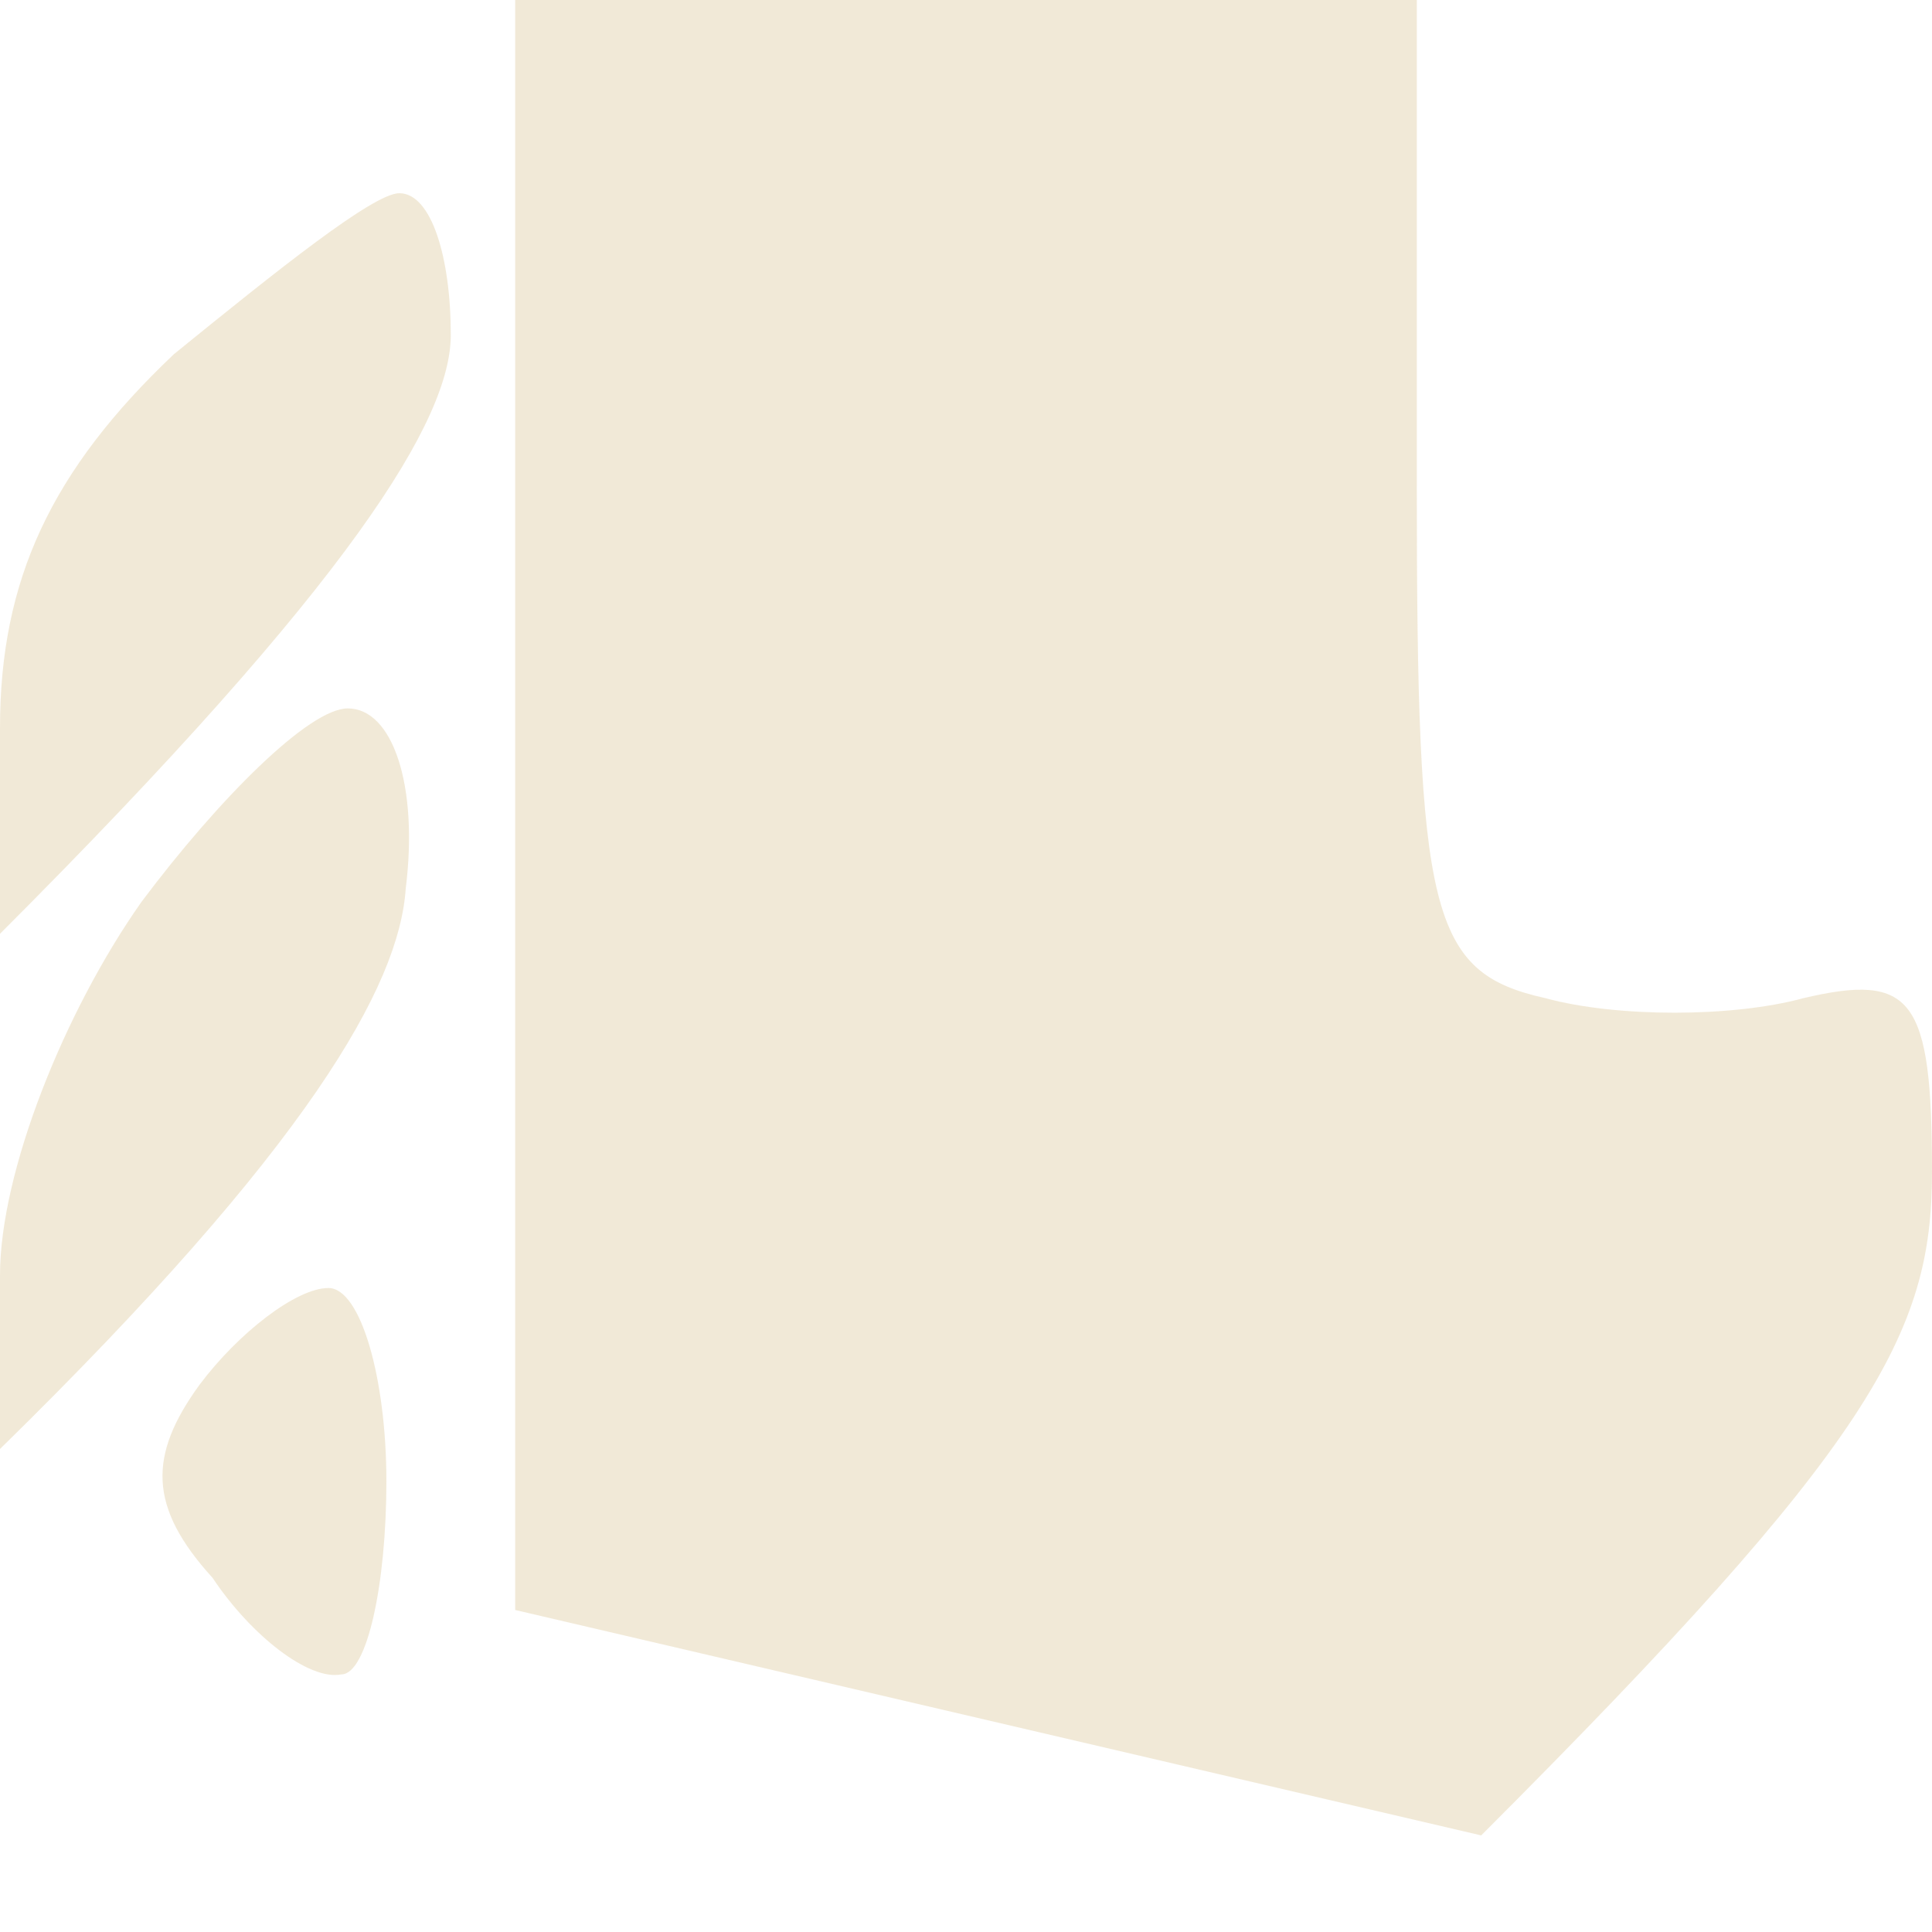
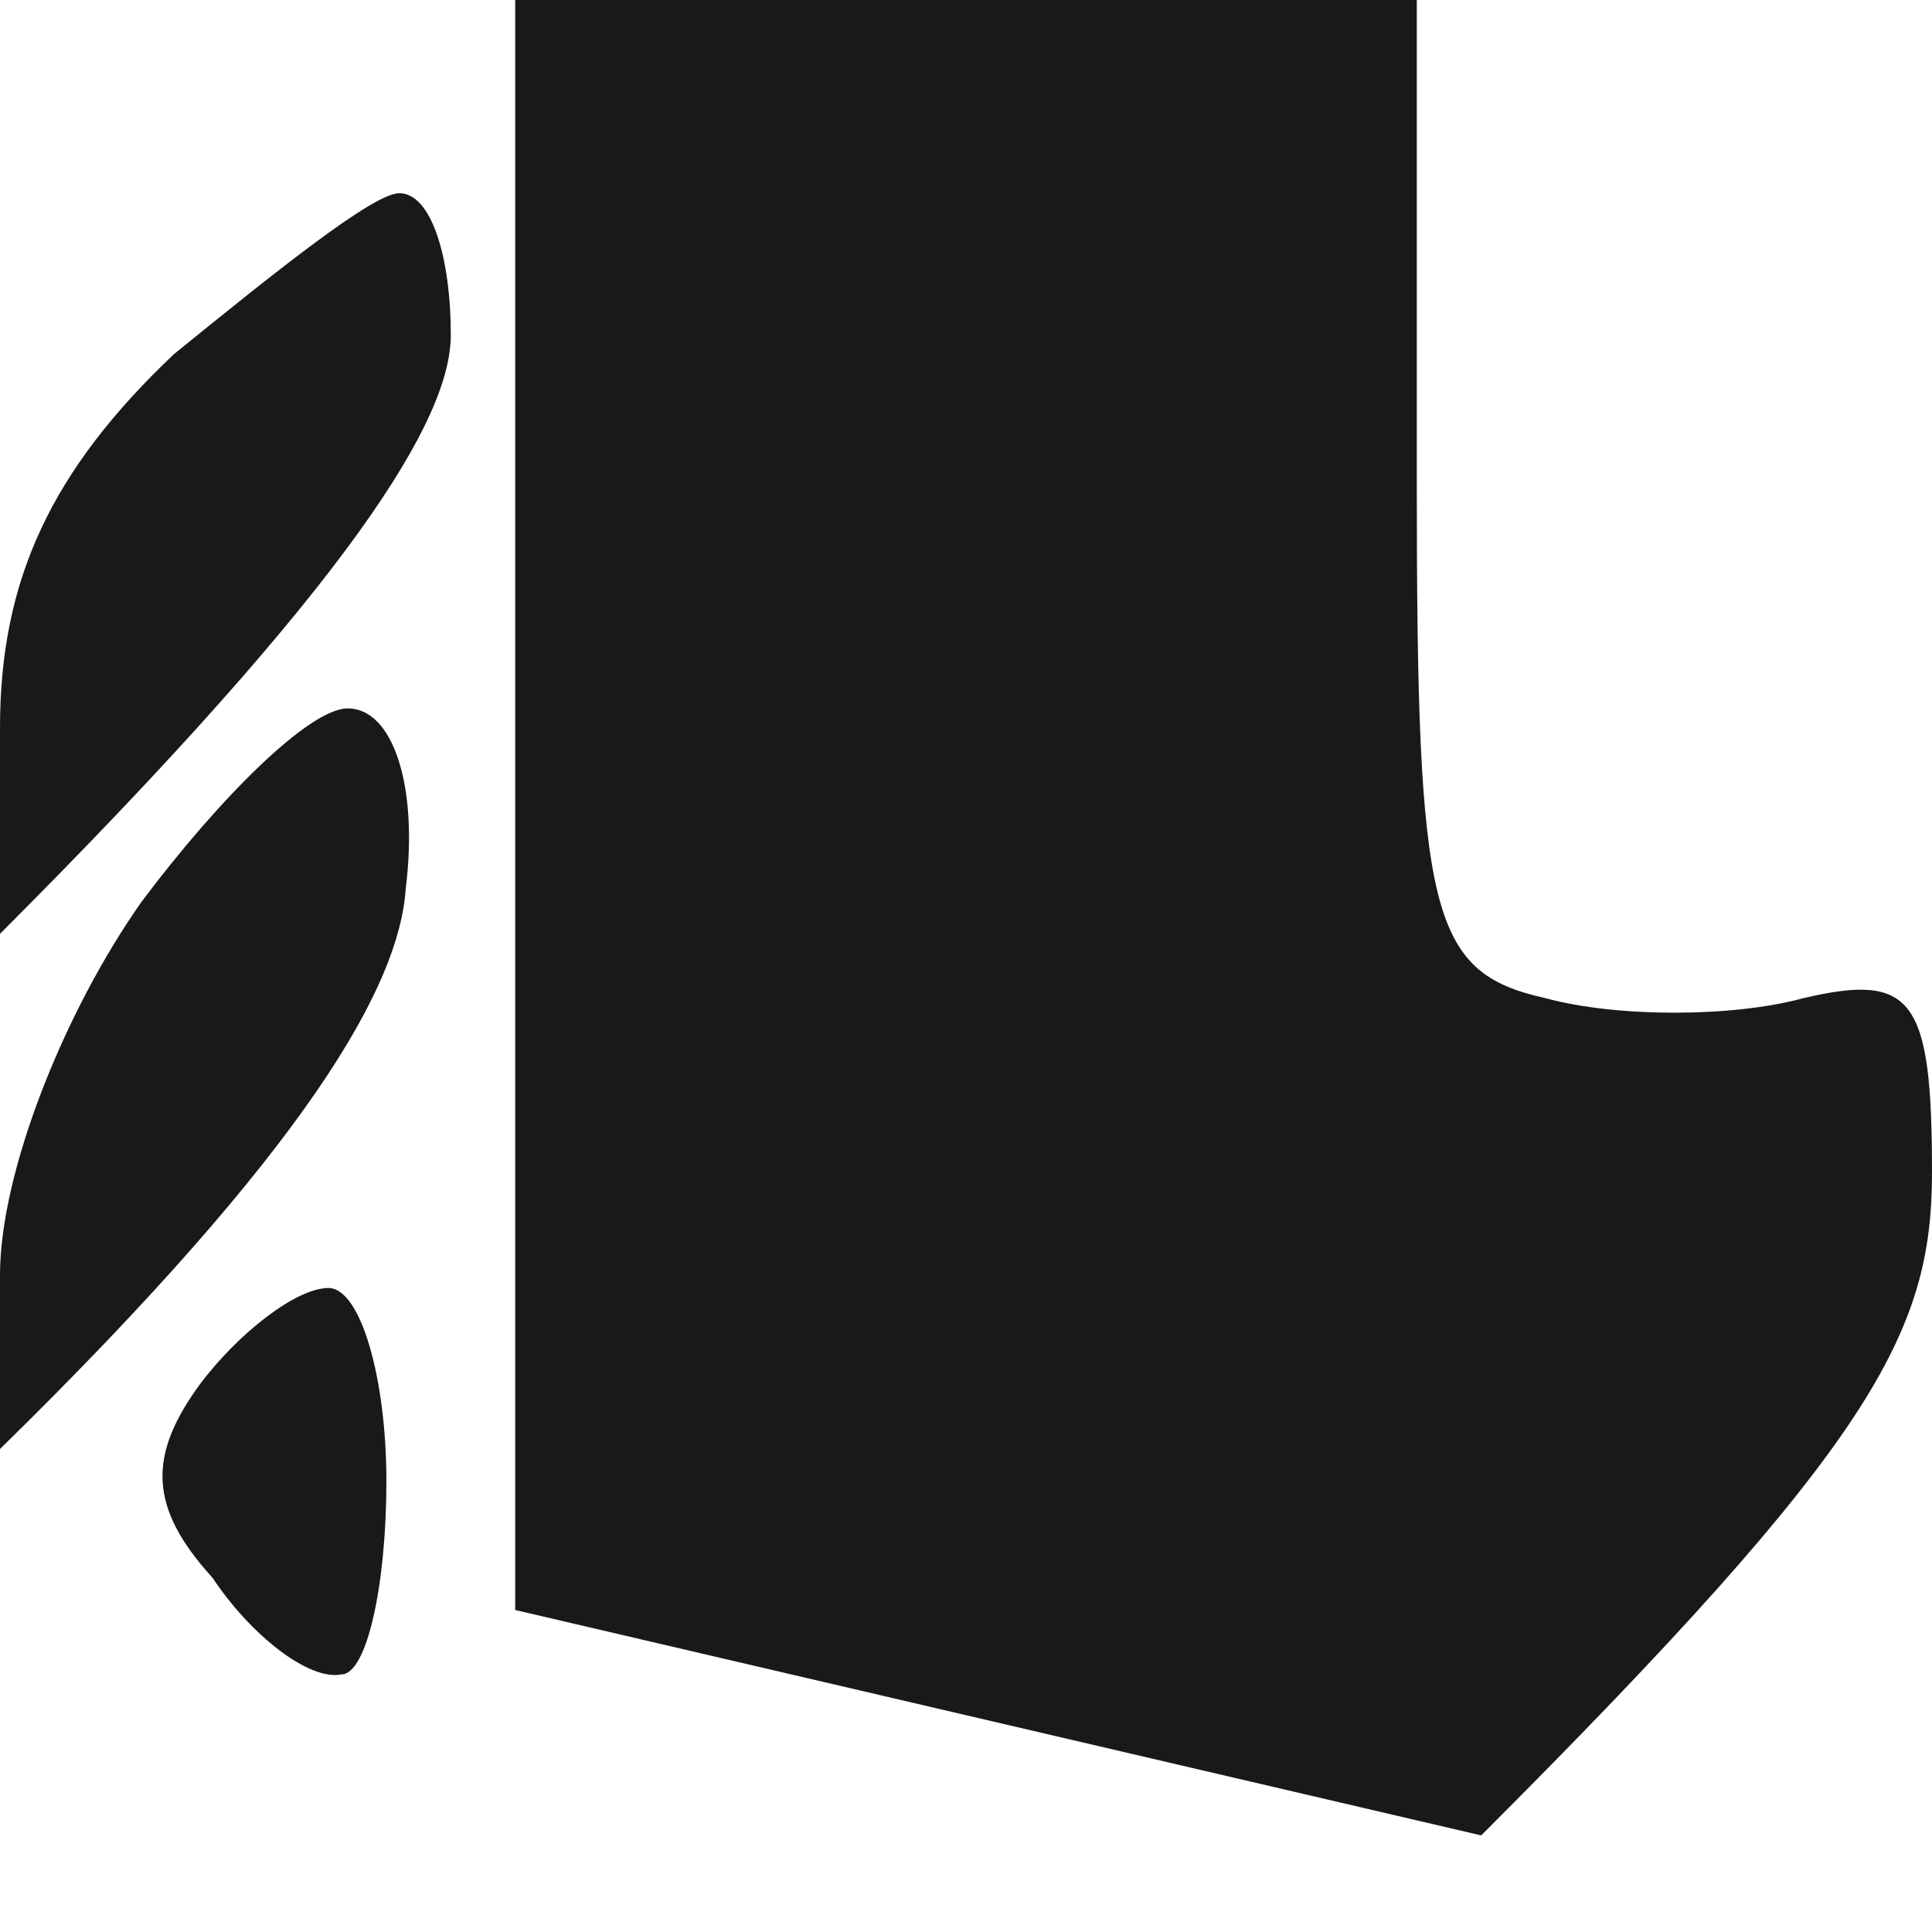
<svg xmlns="http://www.w3.org/2000/svg" version="1.2" viewBox="0 0 30 30" width="30" height="30">
  <style>
- 		.s0 { opacity: .9;fill: #f0e7d3 } 
+ 		.s0 { opacity: .9;fill: currentColor3 } 
	</style>
  <path id="Path 0" class="s0" d="m8 12.5v12.5l15 3.5c6.1-6.1 7-7.8 7-10.3 0-2.7-0.3-3.1-2-2.7-1.1 0.3-2.9 0.3-4 0-1.8-0.4-2-1.3-2-8v-7.5h-14zm-5.3-7c-1.9 1.8-2.7 3.5-2.7 5.8v3.2c5.5-5.5 7-8 7-9.3 0-1.2-0.3-2.2-0.8-2.2-0.4 0-1.9 1.2-3.5 2.5zm-0.5 8.5c-1.2 1.7-2.2 4.2-2.2 5.8v2.7c4.8-4.7 6.2-7.2 6.3-8.7 0.2-1.6-0.2-2.8-0.9-2.8-0.6 0-2 1.4-3.2 3zm0.9 7.5c-0.8 1.1-0.8 1.9 0.2 3 0.6 0.9 1.5 1.6 2 1.5 0.4 0 0.7-1.4 0.7-3 0-1.6-0.4-3-0.9-3-0.5 0-1.4 0.7-2 1.5z" />
</svg>
